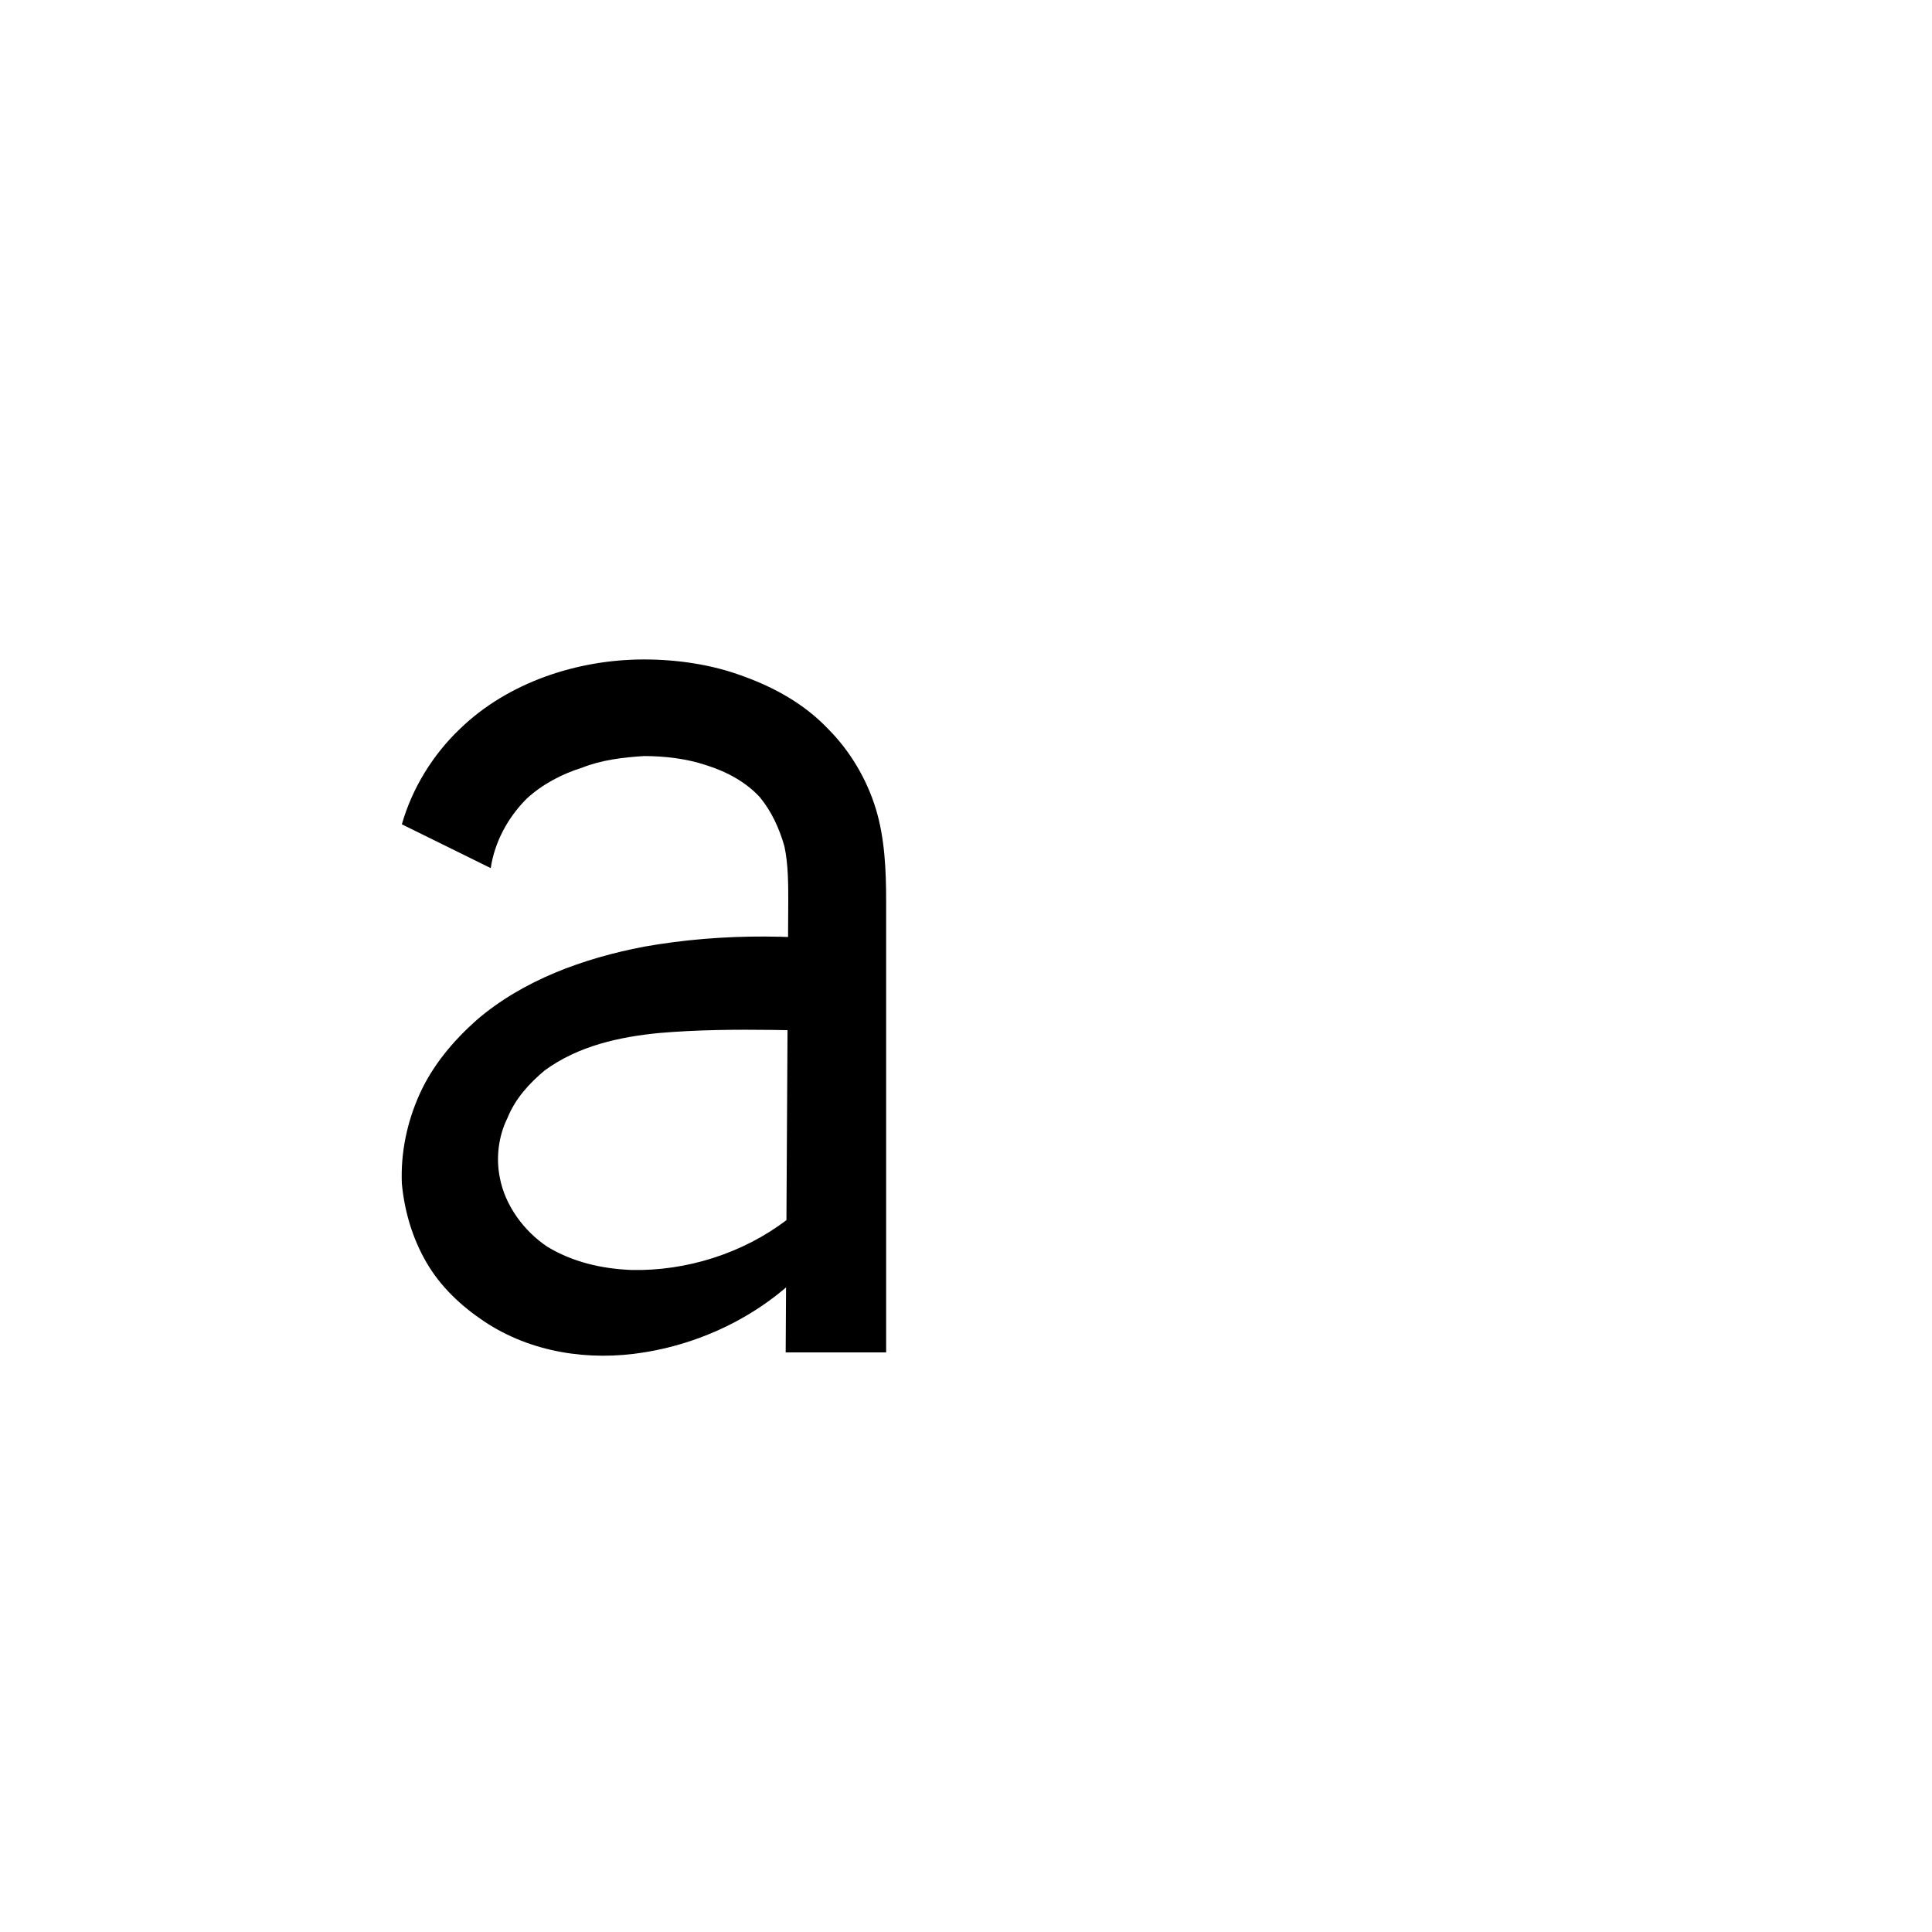
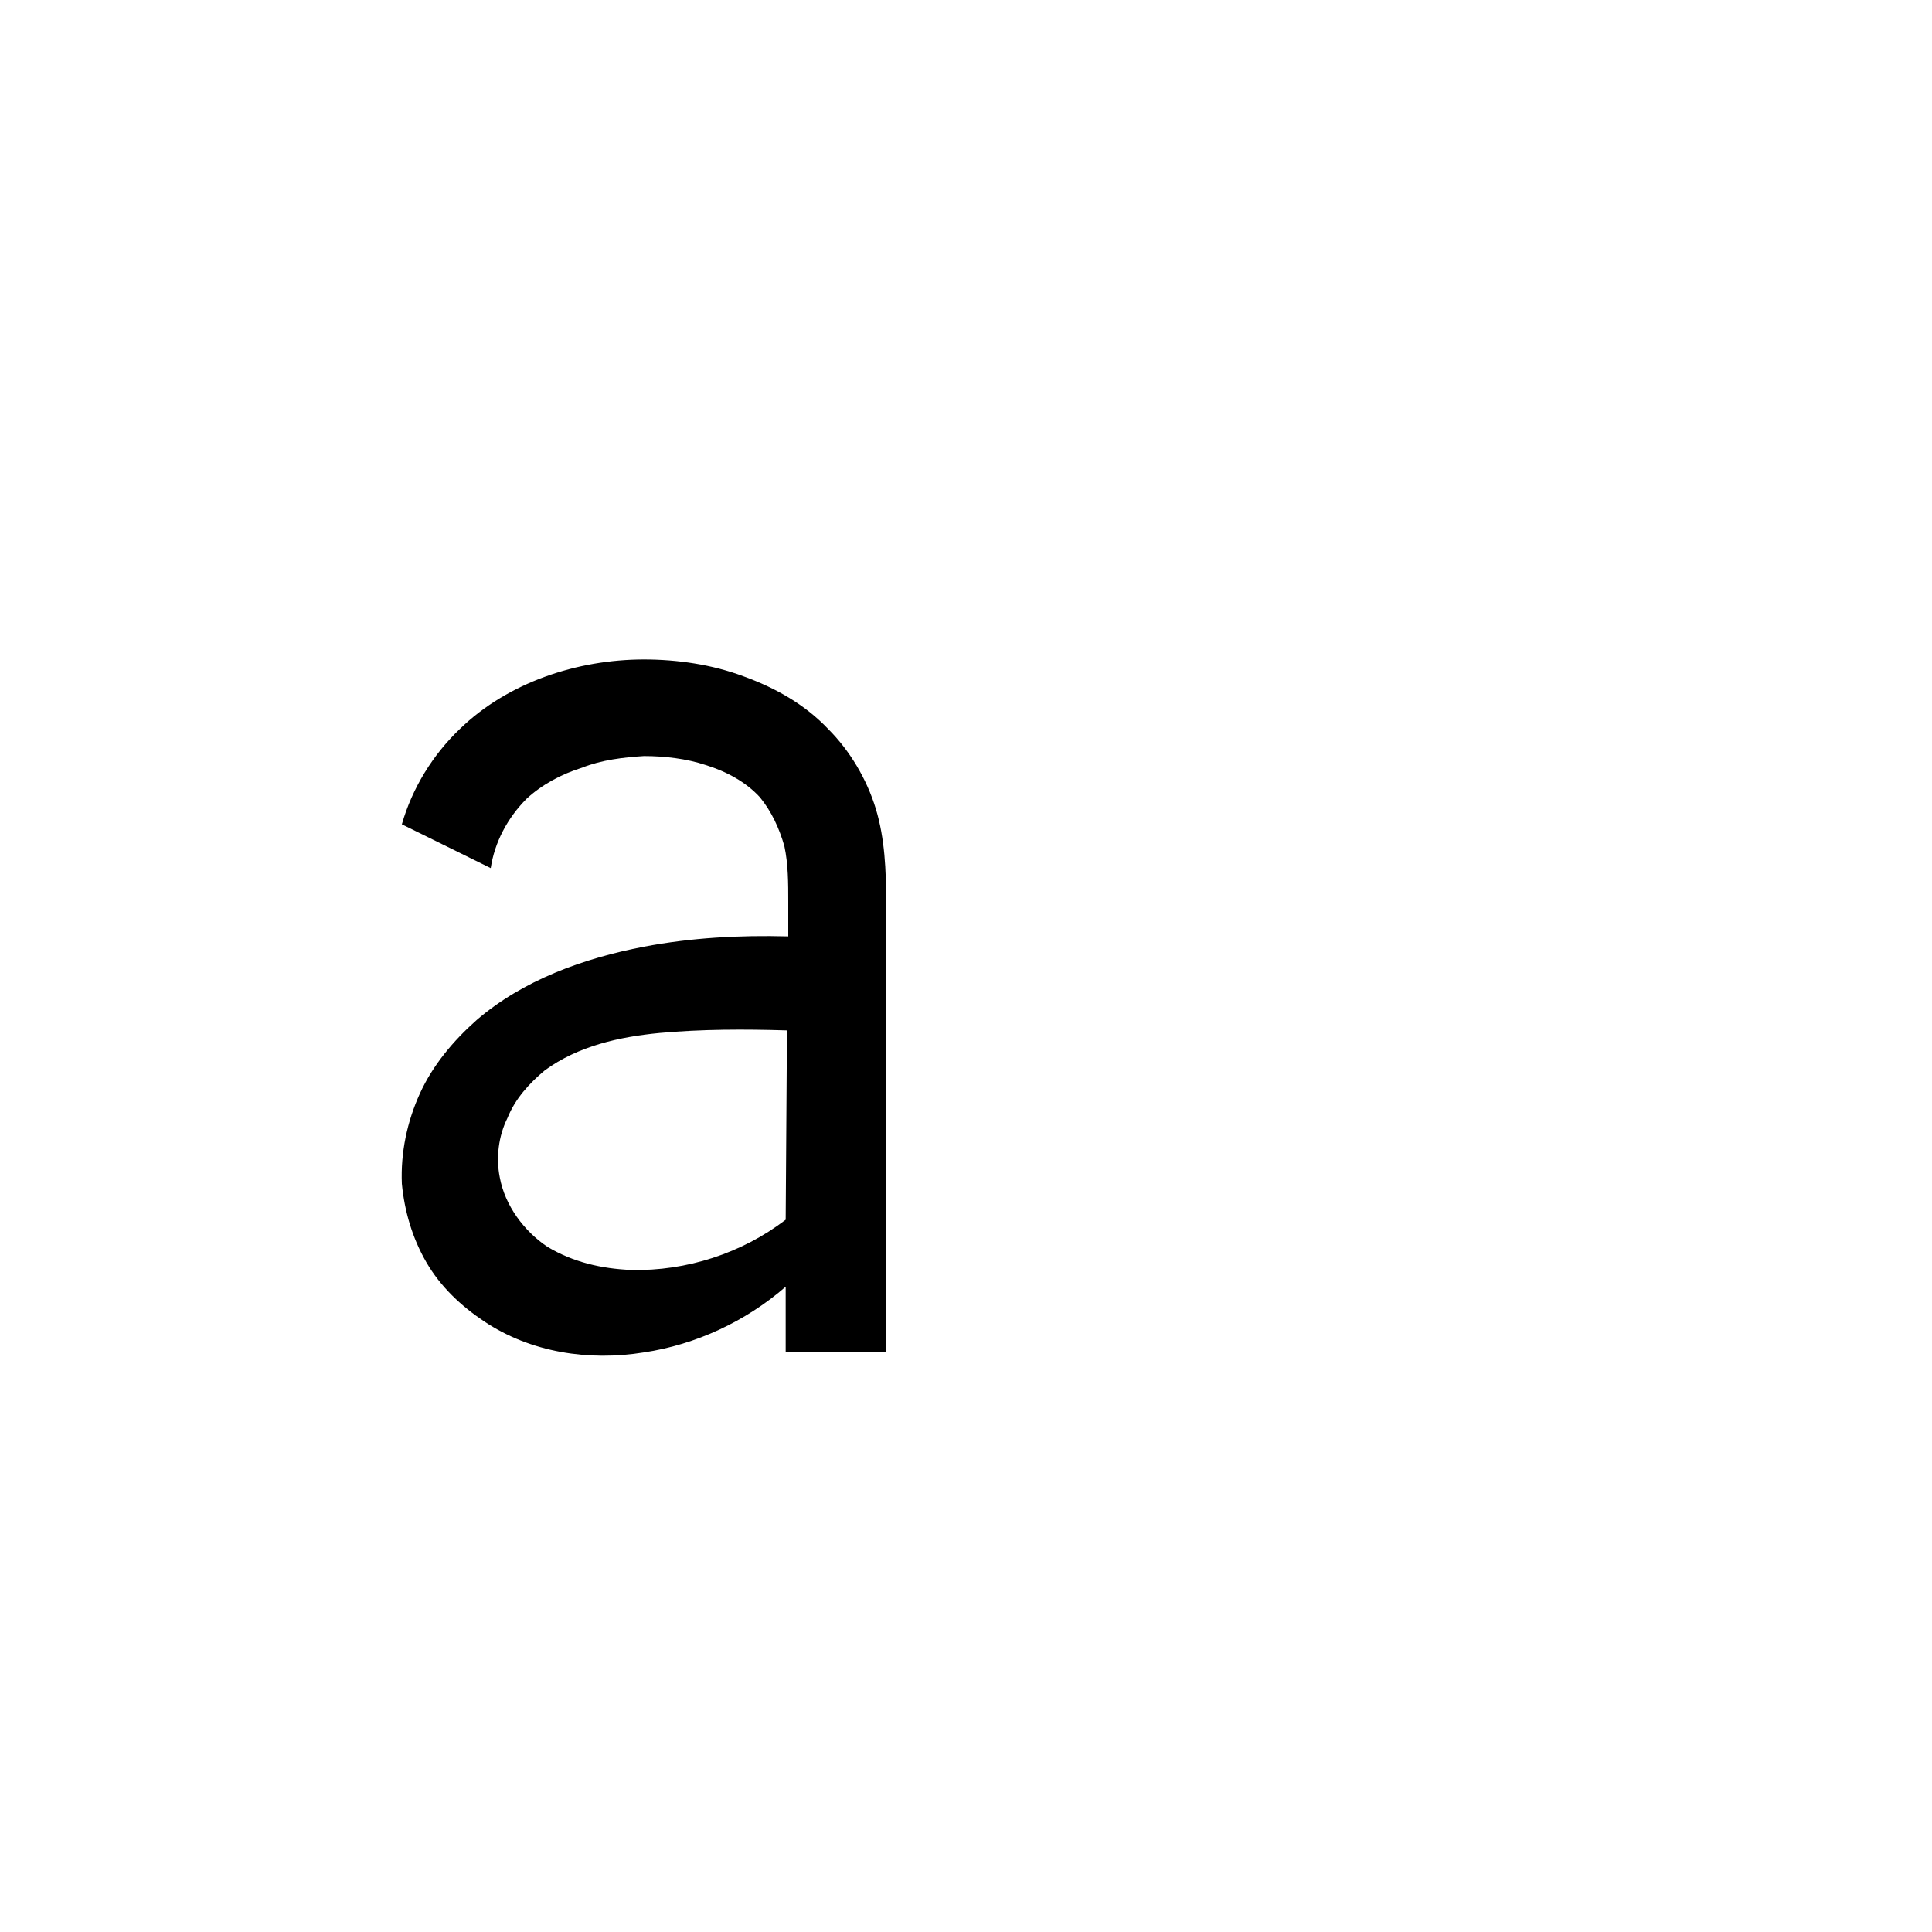
<svg xmlns="http://www.w3.org/2000/svg" viewBox="-0.25 -1.05 1.5 1.5">
-   <path d="M 0.36 -0 L 0.362 -0.35 C 0.362 -0.364  0.362 -0.379  0.359 -0.393 C 0.355 -0.407  0.349 -0.42  0.34 -0.431 C 0.329 -0.443  0.314 -0.451  0.298 -0.456 C 0.283 -0.461  0.266 -0.463  0.25 -0.463 C 0.234 -0.462  0.217 -0.46  0.202 -0.454 C 0.186 -0.449  0.171 -0.441  0.159 -0.43 C 0.144 -0.415  0.134 -0.396  0.131 -0.376 L 0.062 -0.41 C 0.07 -0.438  0.086 -0.464  0.107 -0.484 C 0.144 -0.52  0.198 -0.538  0.25 -0.538 C 0.276 -0.538  0.303 -0.534  0.327 -0.525 C 0.352 -0.516  0.375 -0.503  0.393 -0.484 C 0.41 -0.467  0.423 -0.445  0.43 -0.422 C 0.437 -0.399  0.438 -0.374  0.438 -0.35 L 0.438 -0 L 0.36 -0 Z M 0.438 -0.249 C 0.379 -0.249  0.321 -0.253  0.262 -0.248 C 0.231 -0.245  0.199 -0.238  0.173 -0.219 C 0.161 -0.209  0.15 -0.197  0.144 -0.182 C 0.137 -0.168  0.135 -0.151  0.138 -0.136 C 0.142 -0.114  0.157 -0.094  0.175 -0.082 C 0.195 -0.07  0.217 -0.065  0.24 -0.064 C 0.283 -0.063  0.327 -0.077  0.361 -0.103 C 0.396 -0.13  0.42 -0.168  0.43 -0.21 L 0.438 -0.21 C 0.435 -0.159  0.415 -0.109  0.381 -0.071 C 0.348 -0.033  0.3 -0.008  0.25 -0 C 0.207 0.007  0.162 -0  0.126 -0.024 C 0.108 -0.036  0.092 -0.051  0.081 -0.07 C 0.07 -0.089  0.064 -0.11  0.062 -0.131 C 0.061 -0.155  0.066 -0.179  0.076 -0.201 C 0.086 -0.223  0.102 -0.242  0.12 -0.258 C 0.156 -0.289  0.203 -0.306  0.25 -0.315 C 0.312 -0.326  0.376 -0.325  0.438 -0.315 L 0.438 -0.249 Z" fill="black" />
+   <path d="M 0.126 -0.024 C 0.108 -0.036  0.092 -0.051  0.081 -0.07 C 0.07 -0.089  0.064 -0.11  0.062 -0.131 C 0.061 -0.155  0.066 -0.179  0.076 -0.201 C 0.086 -0.223  0.102 -0.242  0.12 -0.258 C 0.156 -0.289  0.203 -0.306  0.25 -0.315 C 0.287 -0.322  0.324 -0.324  0.362 -0.323 L 0.362 -0.35 C 0.362 -0.364  0.362 -0.379  0.359 -0.393 C 0.355 -0.407  0.349 -0.42  0.34 -0.431 C 0.329 -0.443  0.314 -0.451  0.298 -0.456 C 0.283 -0.461  0.266 -0.463  0.25 -0.463 C 0.234 -0.462  0.217 -0.46  0.202 -0.454 C 0.186 -0.449  0.171 -0.441  0.159 -0.43 C 0.144 -0.415  0.134 -0.396  0.131 -0.376 L 0.062 -0.41 C 0.07 -0.438  0.086 -0.464  0.107 -0.484 C 0.144 -0.52  0.198 -0.538  0.25 -0.538 C 0.276 -0.538  0.303 -0.534  0.327 -0.525 C 0.352 -0.516  0.375 -0.503  0.393 -0.484 C 0.41 -0.467  0.423 -0.445  0.43 -0.422 C 0.437 -0.399  0.438 -0.374  0.438 -0.35 L 0.438 -0.315 L 0.438 -0.249 L 0.438 -0.21 L 0.438 -0 L 0.36 -0 L 0.36 -0.051 C 0.329 -0.024  0.29 -0.006  0.25 -0 C 0.207 0.007  0.162 -0  0.126 -0.024 Z M 0.24 -0.064 C 0.283 -0.063  0.326 -0.077  0.36 -0.103 L 0.36 -0.103 L 0.361 -0.25 L 0.361 -0.25 C 0.328 -0.251  0.295 -0.251  0.262 -0.248 C 0.231 -0.245  0.199 -0.238  0.173 -0.219 C 0.161 -0.209  0.15 -0.197  0.144 -0.182 C 0.137 -0.168  0.135 -0.151  0.138 -0.136 C 0.142 -0.114  0.157 -0.094  0.175 -0.082 C 0.195 -0.07  0.217 -0.065  0.24 -0.064 Z" fill="black" />
</svg>
